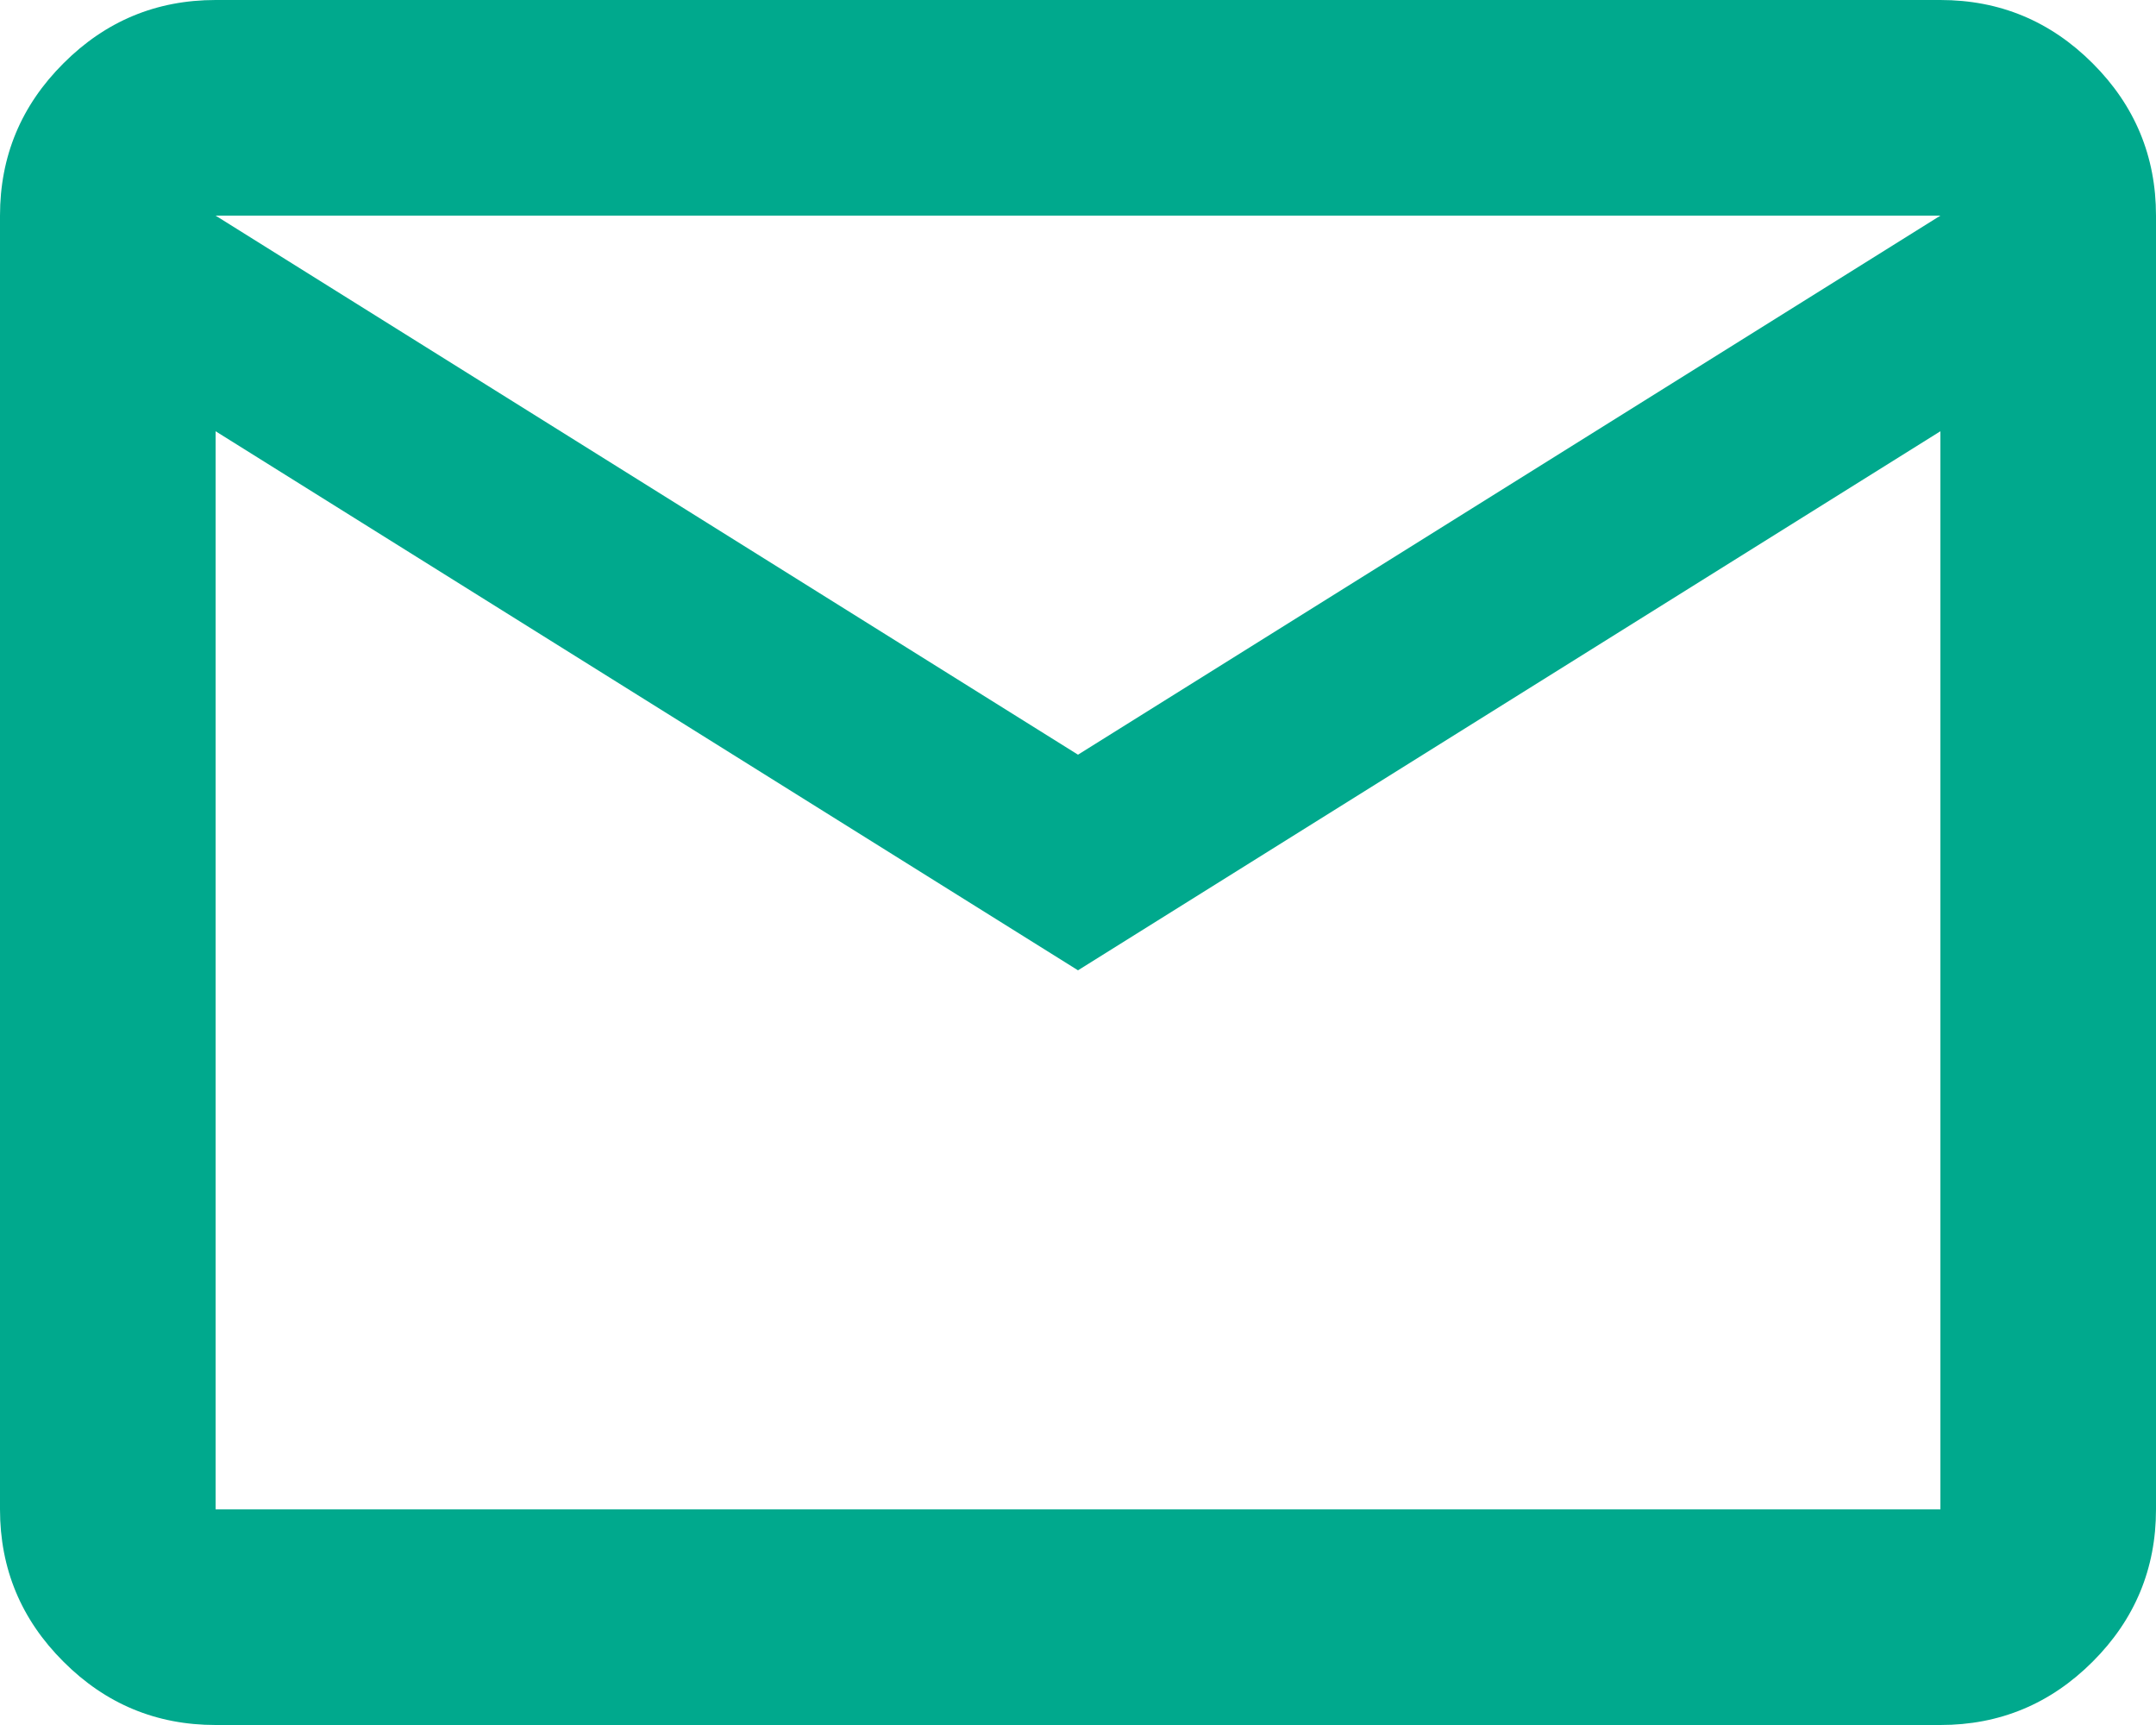
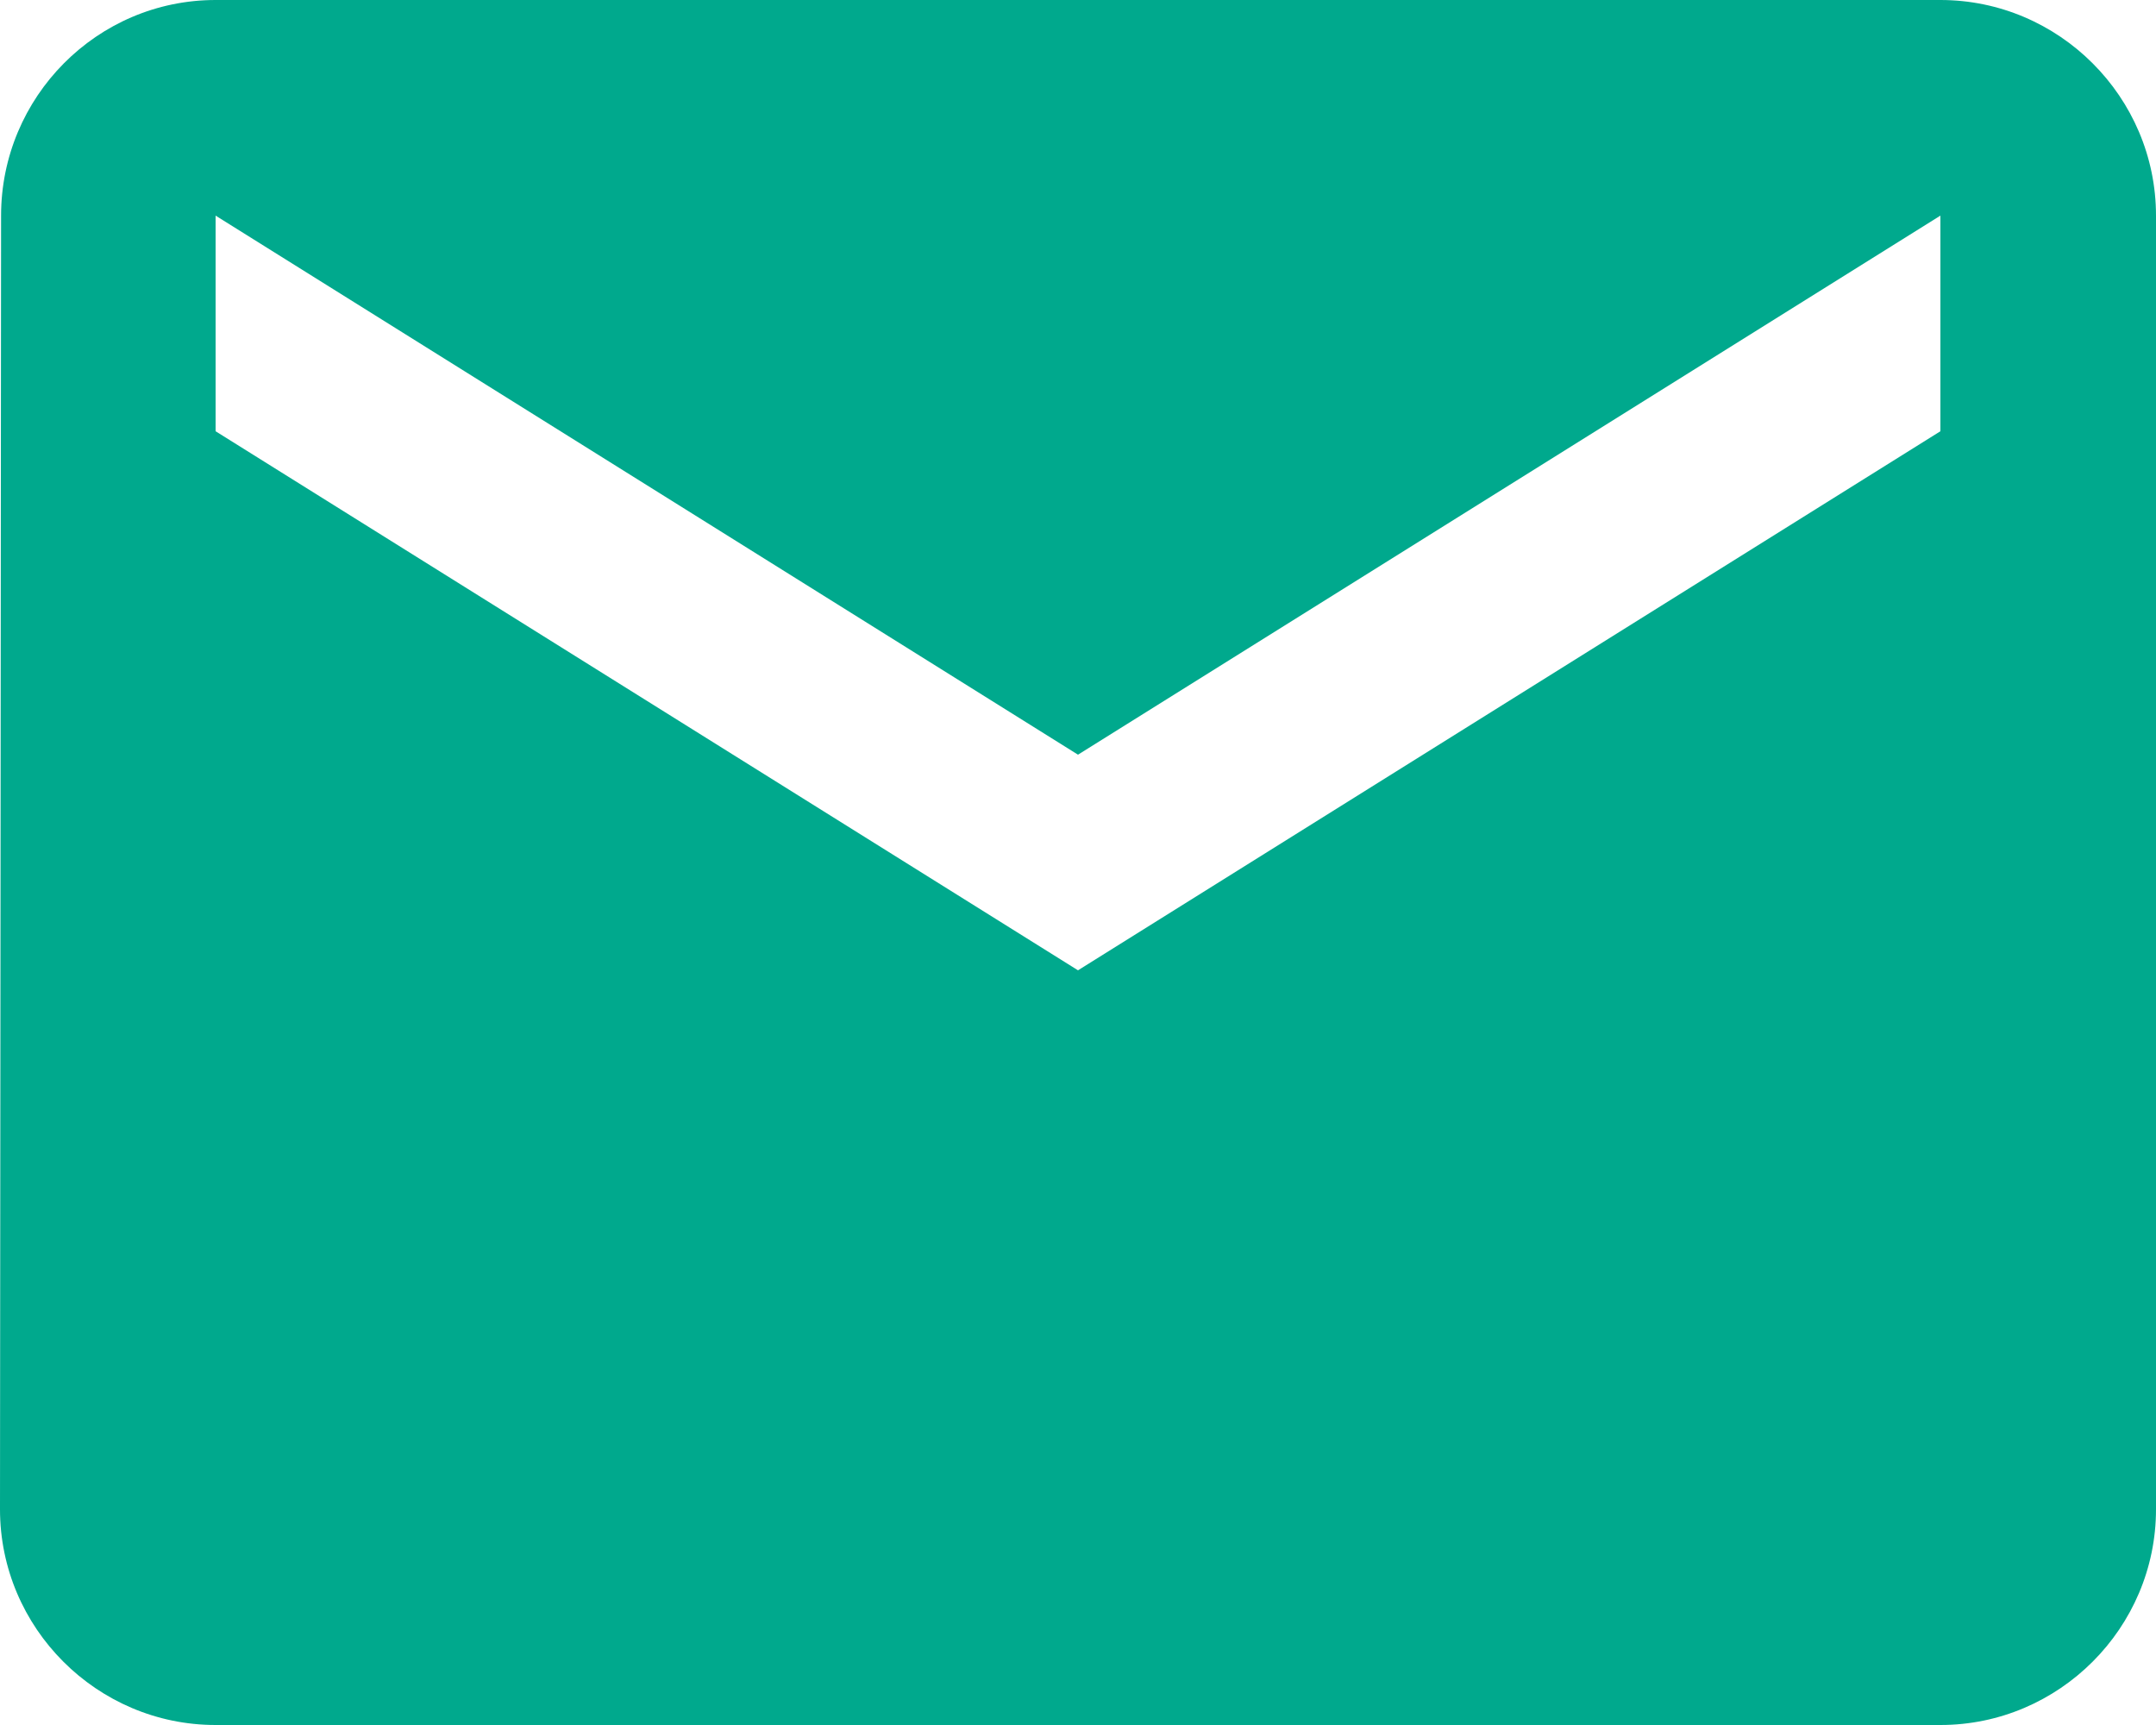
- <svg xmlns="http://www.w3.org/2000/svg" preserveAspectRatio="none" overflow="visible" style="display: block;" width="20" height="16" viewBox="0 0 20 16" fill="none">
-   <g id="Container">
-     <path id="Icon" d="M2 16C1.45 16 0.979 15.804 0.588 15.412C0.196 15.021 0 14.55 0 14V2C0 1.45 0.196 0.979 0.588 0.588C0.979 0.196 1.45 0 2 0H18C18.55 0 19.021 0.196 19.413 0.588C19.804 0.979 20 1.45 20 2V14C20 14.55 19.804 15.021 19.413 15.412C19.021 15.804 18.55 16 18 16H2V16M10 9L2 4V14V14V14H18V14V14V4L10 9V9M10 7L18 2H2L10 7V7M2 4V2V2V4V14V14V14V14V14V14V4V4" fill="#00A98D" />
-   </g>
+ <svg xmlns="http://www.w3.org/2000/svg" width="20" height="16" viewBox="0 0 20 16" fill="none">
+   <path d="M18 0H2C.9 0 .01.9.01 2L0 14c0 1.1.9 2 2 2h16c1.1 0 2-.9 2-2V2c0-1.1-.9-2-2-2zm0 4-8 5-8-5V2l8 5 8-5v2z" fill="#00A98D" />
</svg>
